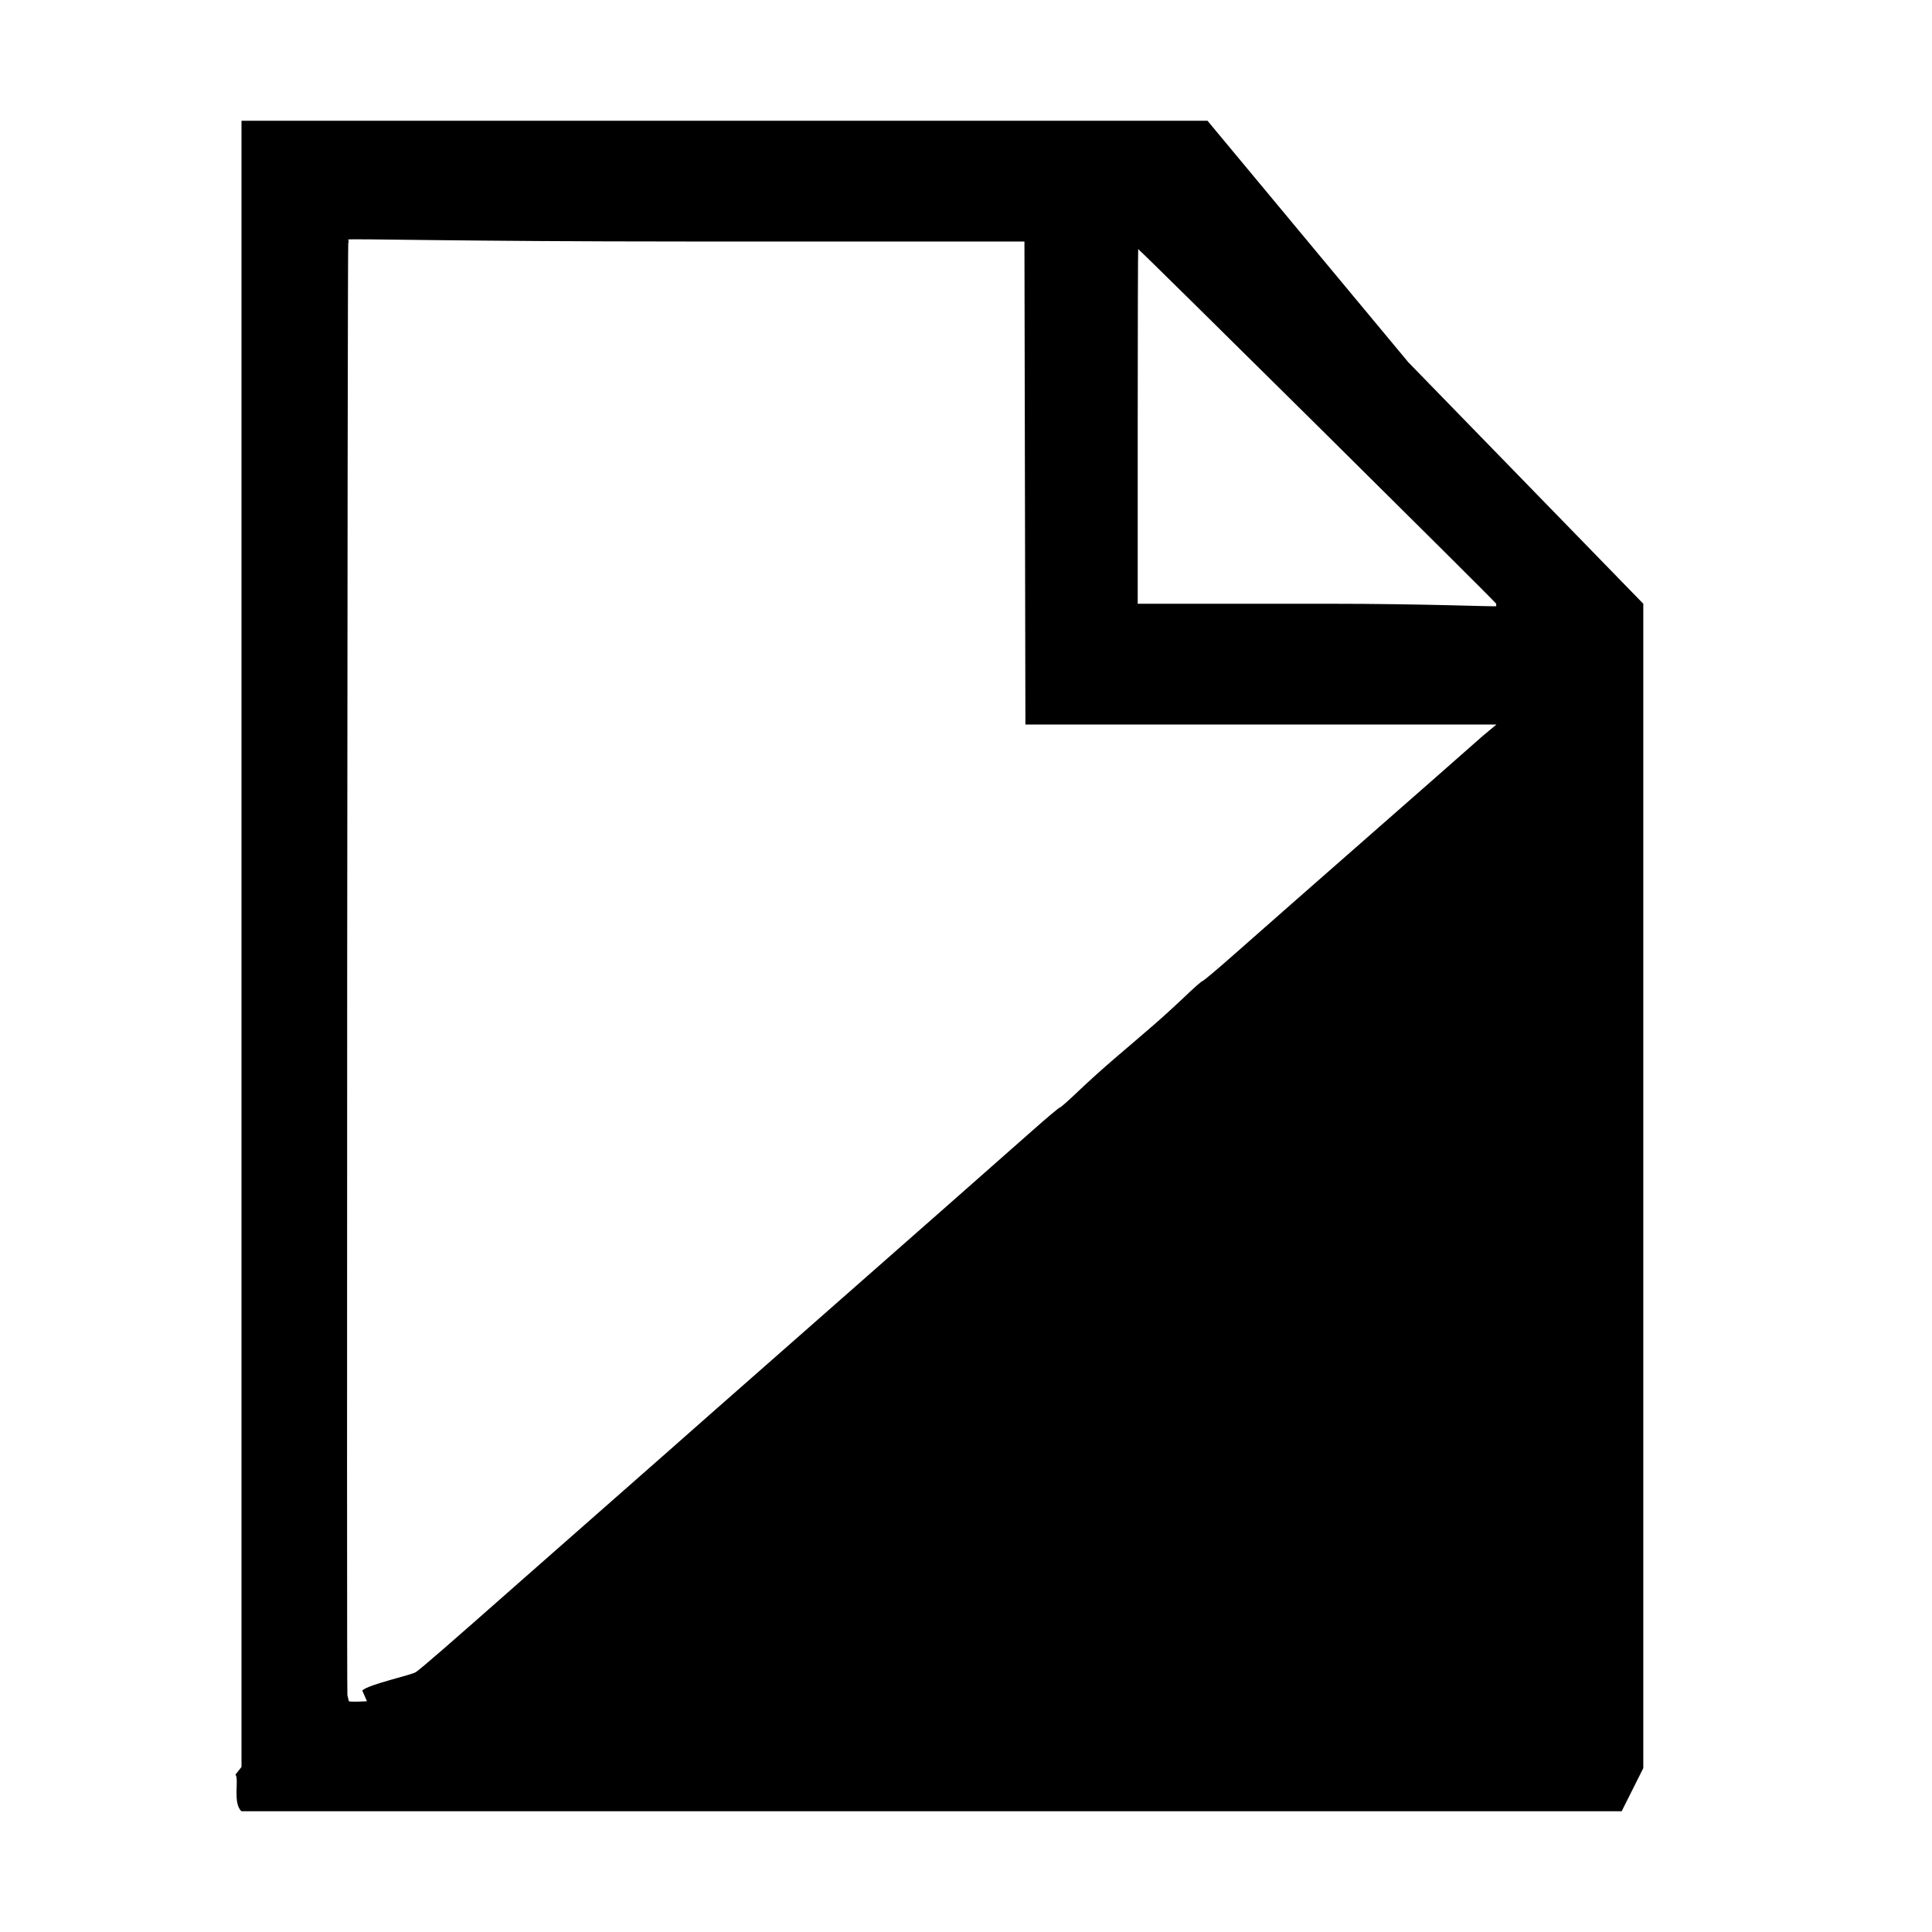
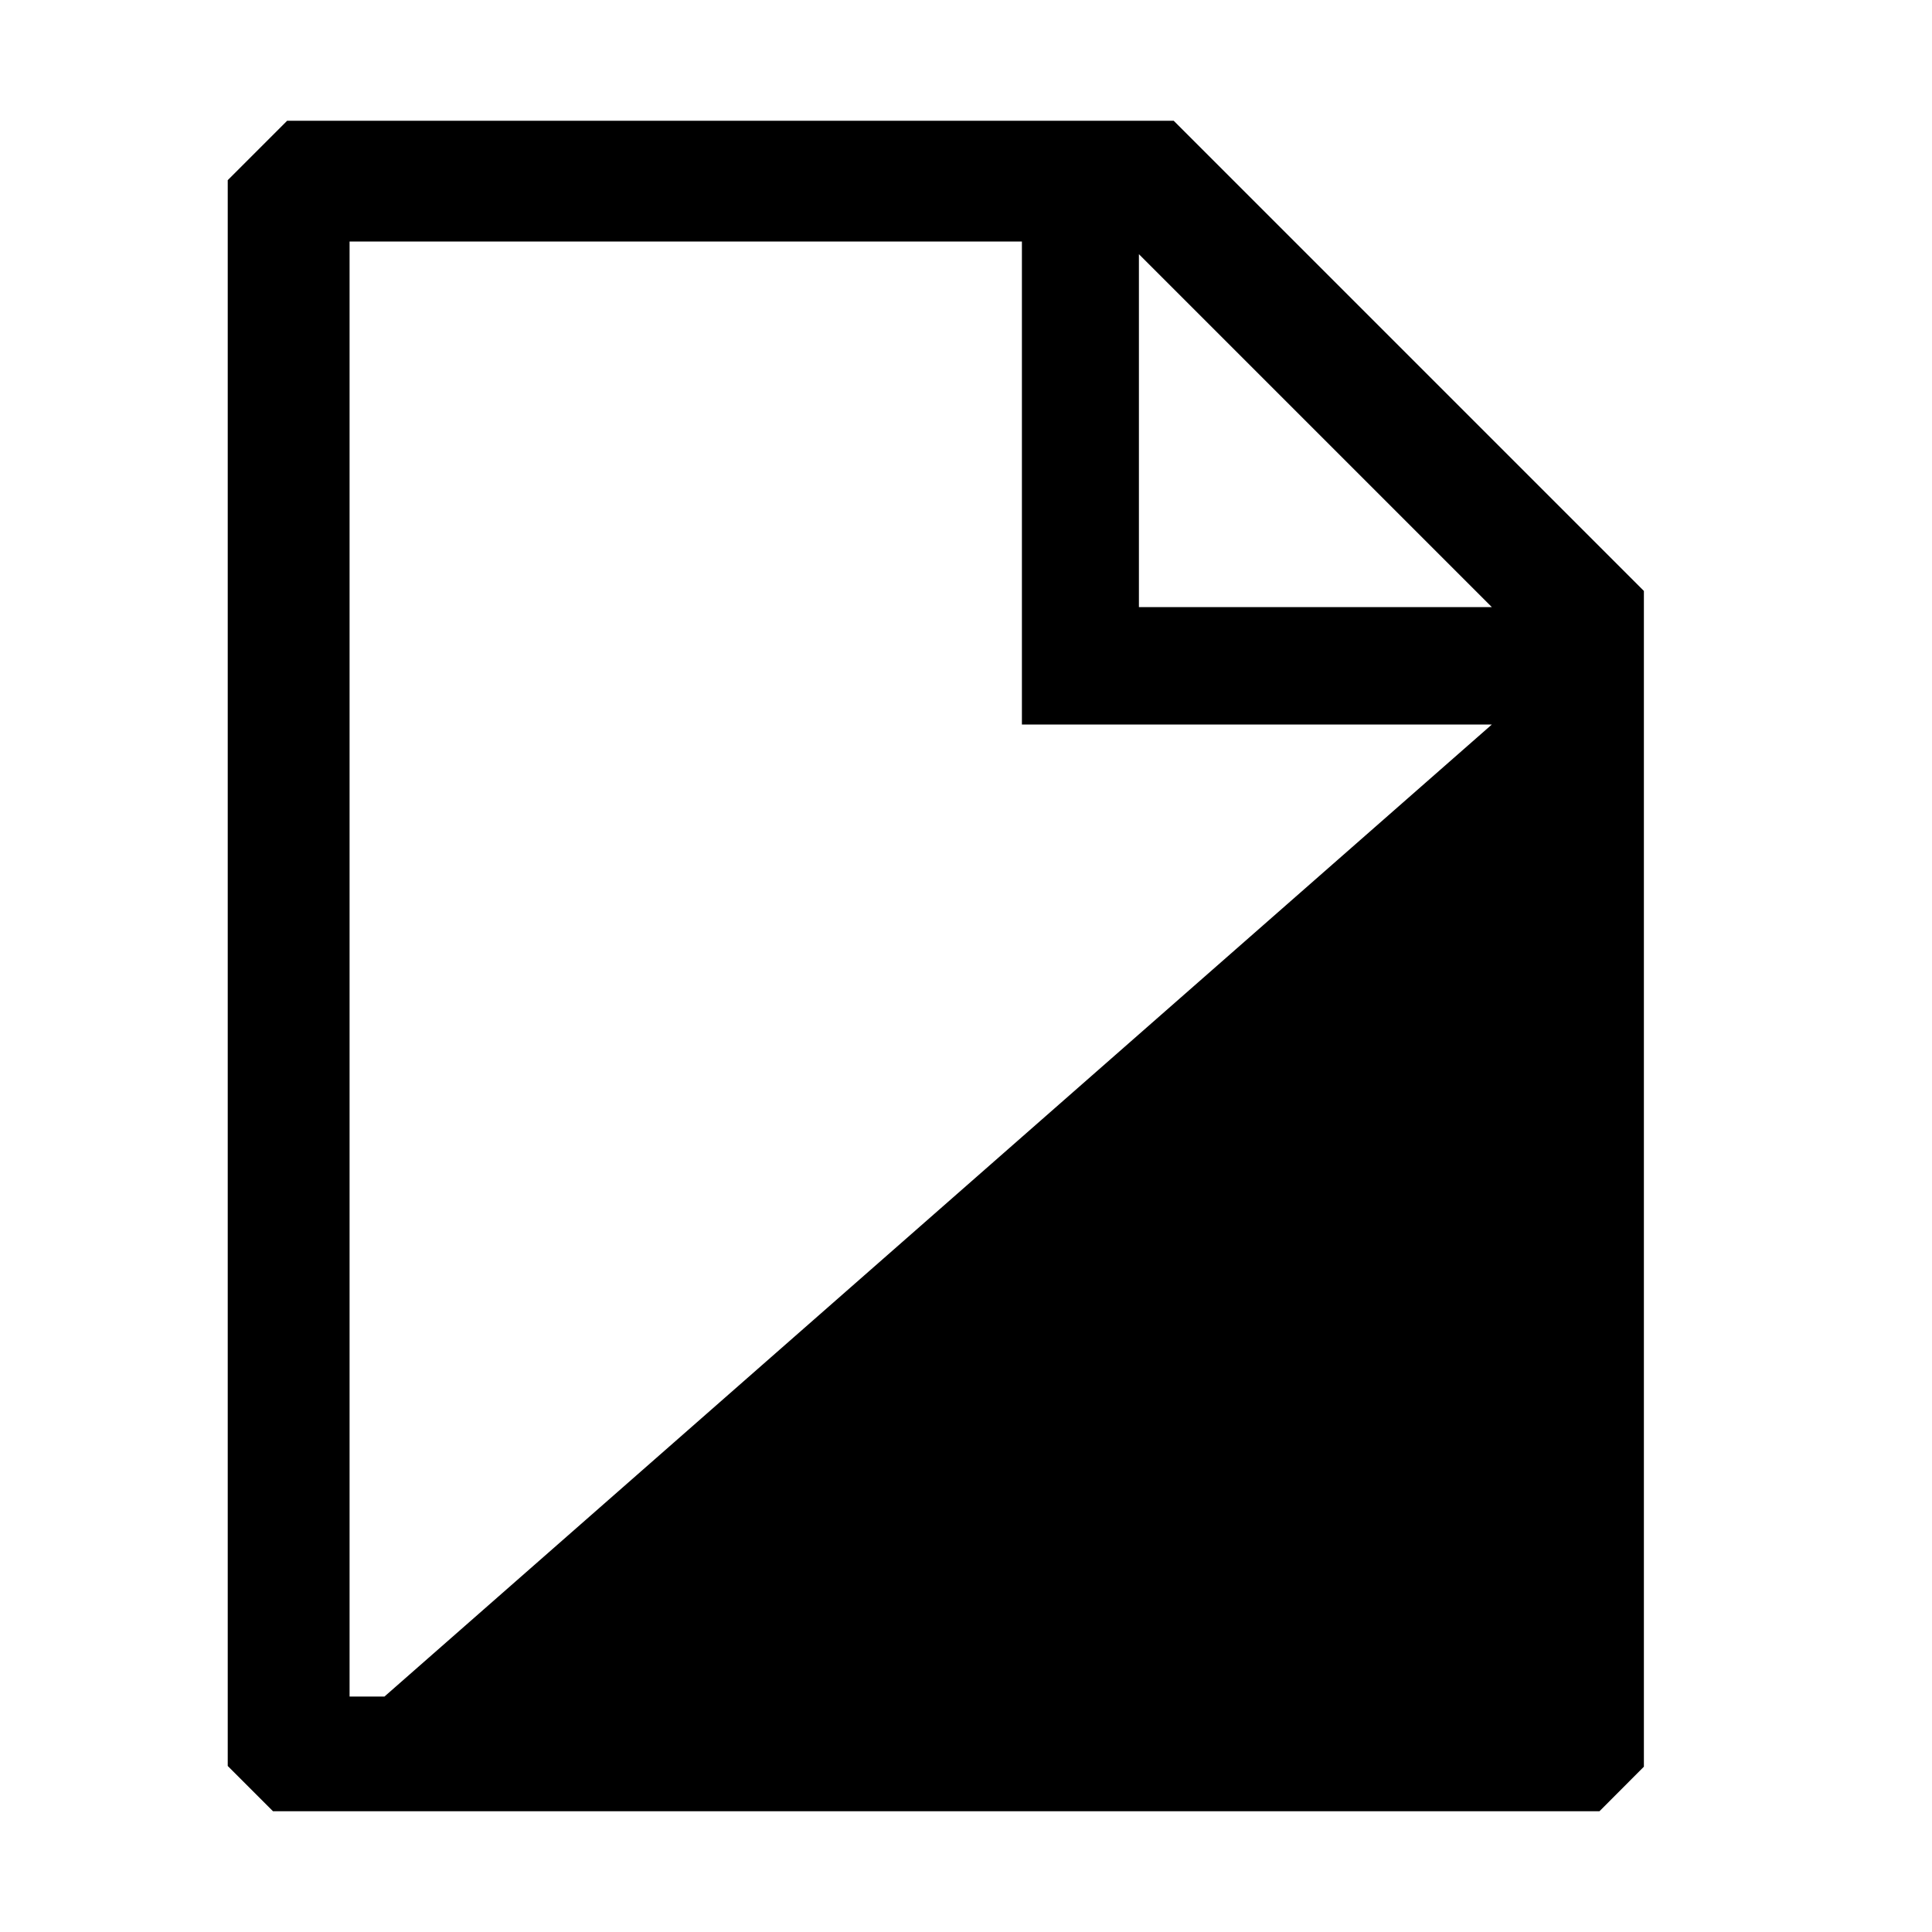
<svg xmlns="http://www.w3.org/2000/svg" viewBox="0 0 16 16" fill="currentColor">
-   <path fill-rule="evenodd" d="M2 15C1.925 14.934 1.982 14.733 1.95 14.697L2 14.633L2 8L2 1.492L2 1L2.383 1L6 1L10 1L11.663 3L13.609 5L13.609 10L13.609 14.643L13.43 15L13 15L8 15L2 15L2 15ZM3 14C3.054 13.948 3.411 13.872 3.445 13.847C3.504 13.804 3.683 13.649 4.328 13.08C4.597 12.843 5.214 12.3 5.493 12.055C5.571 11.986 5.747 11.831 5.884 11.71C6.172 11.457 6.773 10.928 7.171 10.578C7.466 10.319 8.198 9.674 8.551 9.362C8.669 9.257 8.771 9.172 8.777 9.172C8.784 9.172 8.853 9.111 8.93 9.037C9.007 8.963 9.144 8.84 9.234 8.763C9.325 8.686 9.457 8.572 9.528 8.511C9.6 8.45 9.723 8.338 9.802 8.263C9.881 8.187 9.951 8.125 9.958 8.125C9.965 8.125 10.084 8.025 10.223 7.902C10.362 7.78 10.595 7.574 10.741 7.446C11.864 6.461 12.179 6.184 12.279 6.095L12.393 6L10.443 6L8.492 6L8.488 4L8.484 2L5.679 2C3.812 2 2.876 1.974 2.883 1.984C2.888 1.993 2.889 2.006 2.884 2.014C2.877 2.026 2.87 14.011 2.877 14.039C2.884 14.068 2.887 14.079 2.889 14.088C2.89 14.094 2.957 14.094 3.039 14.089L3 14L3 14ZM12.391 5C12.392 4.99 9.437 2.064 9.426 2.063C9.424 2.063 9.422 2.73 9.422 3.547L9.422 5L11 5C11.816 5 12.391 5.026 12.391 5.02Z" />
+   <path fill-rule="evenodd" d="M13.614 4.894L9.72 1L2.378 1L1.886 1.492L1.886 14.625L2.261 15L13.246 15L13.614 14.631L13.614 4.894ZM2.895 2L8.463 2L8.463 6L12.355 6L3.184 14.05L2.895 14.05L2.895 2ZM9.432 2.105L12.355 5.028L9.432 5.028L9.432 2.105Z" />
</svg>
